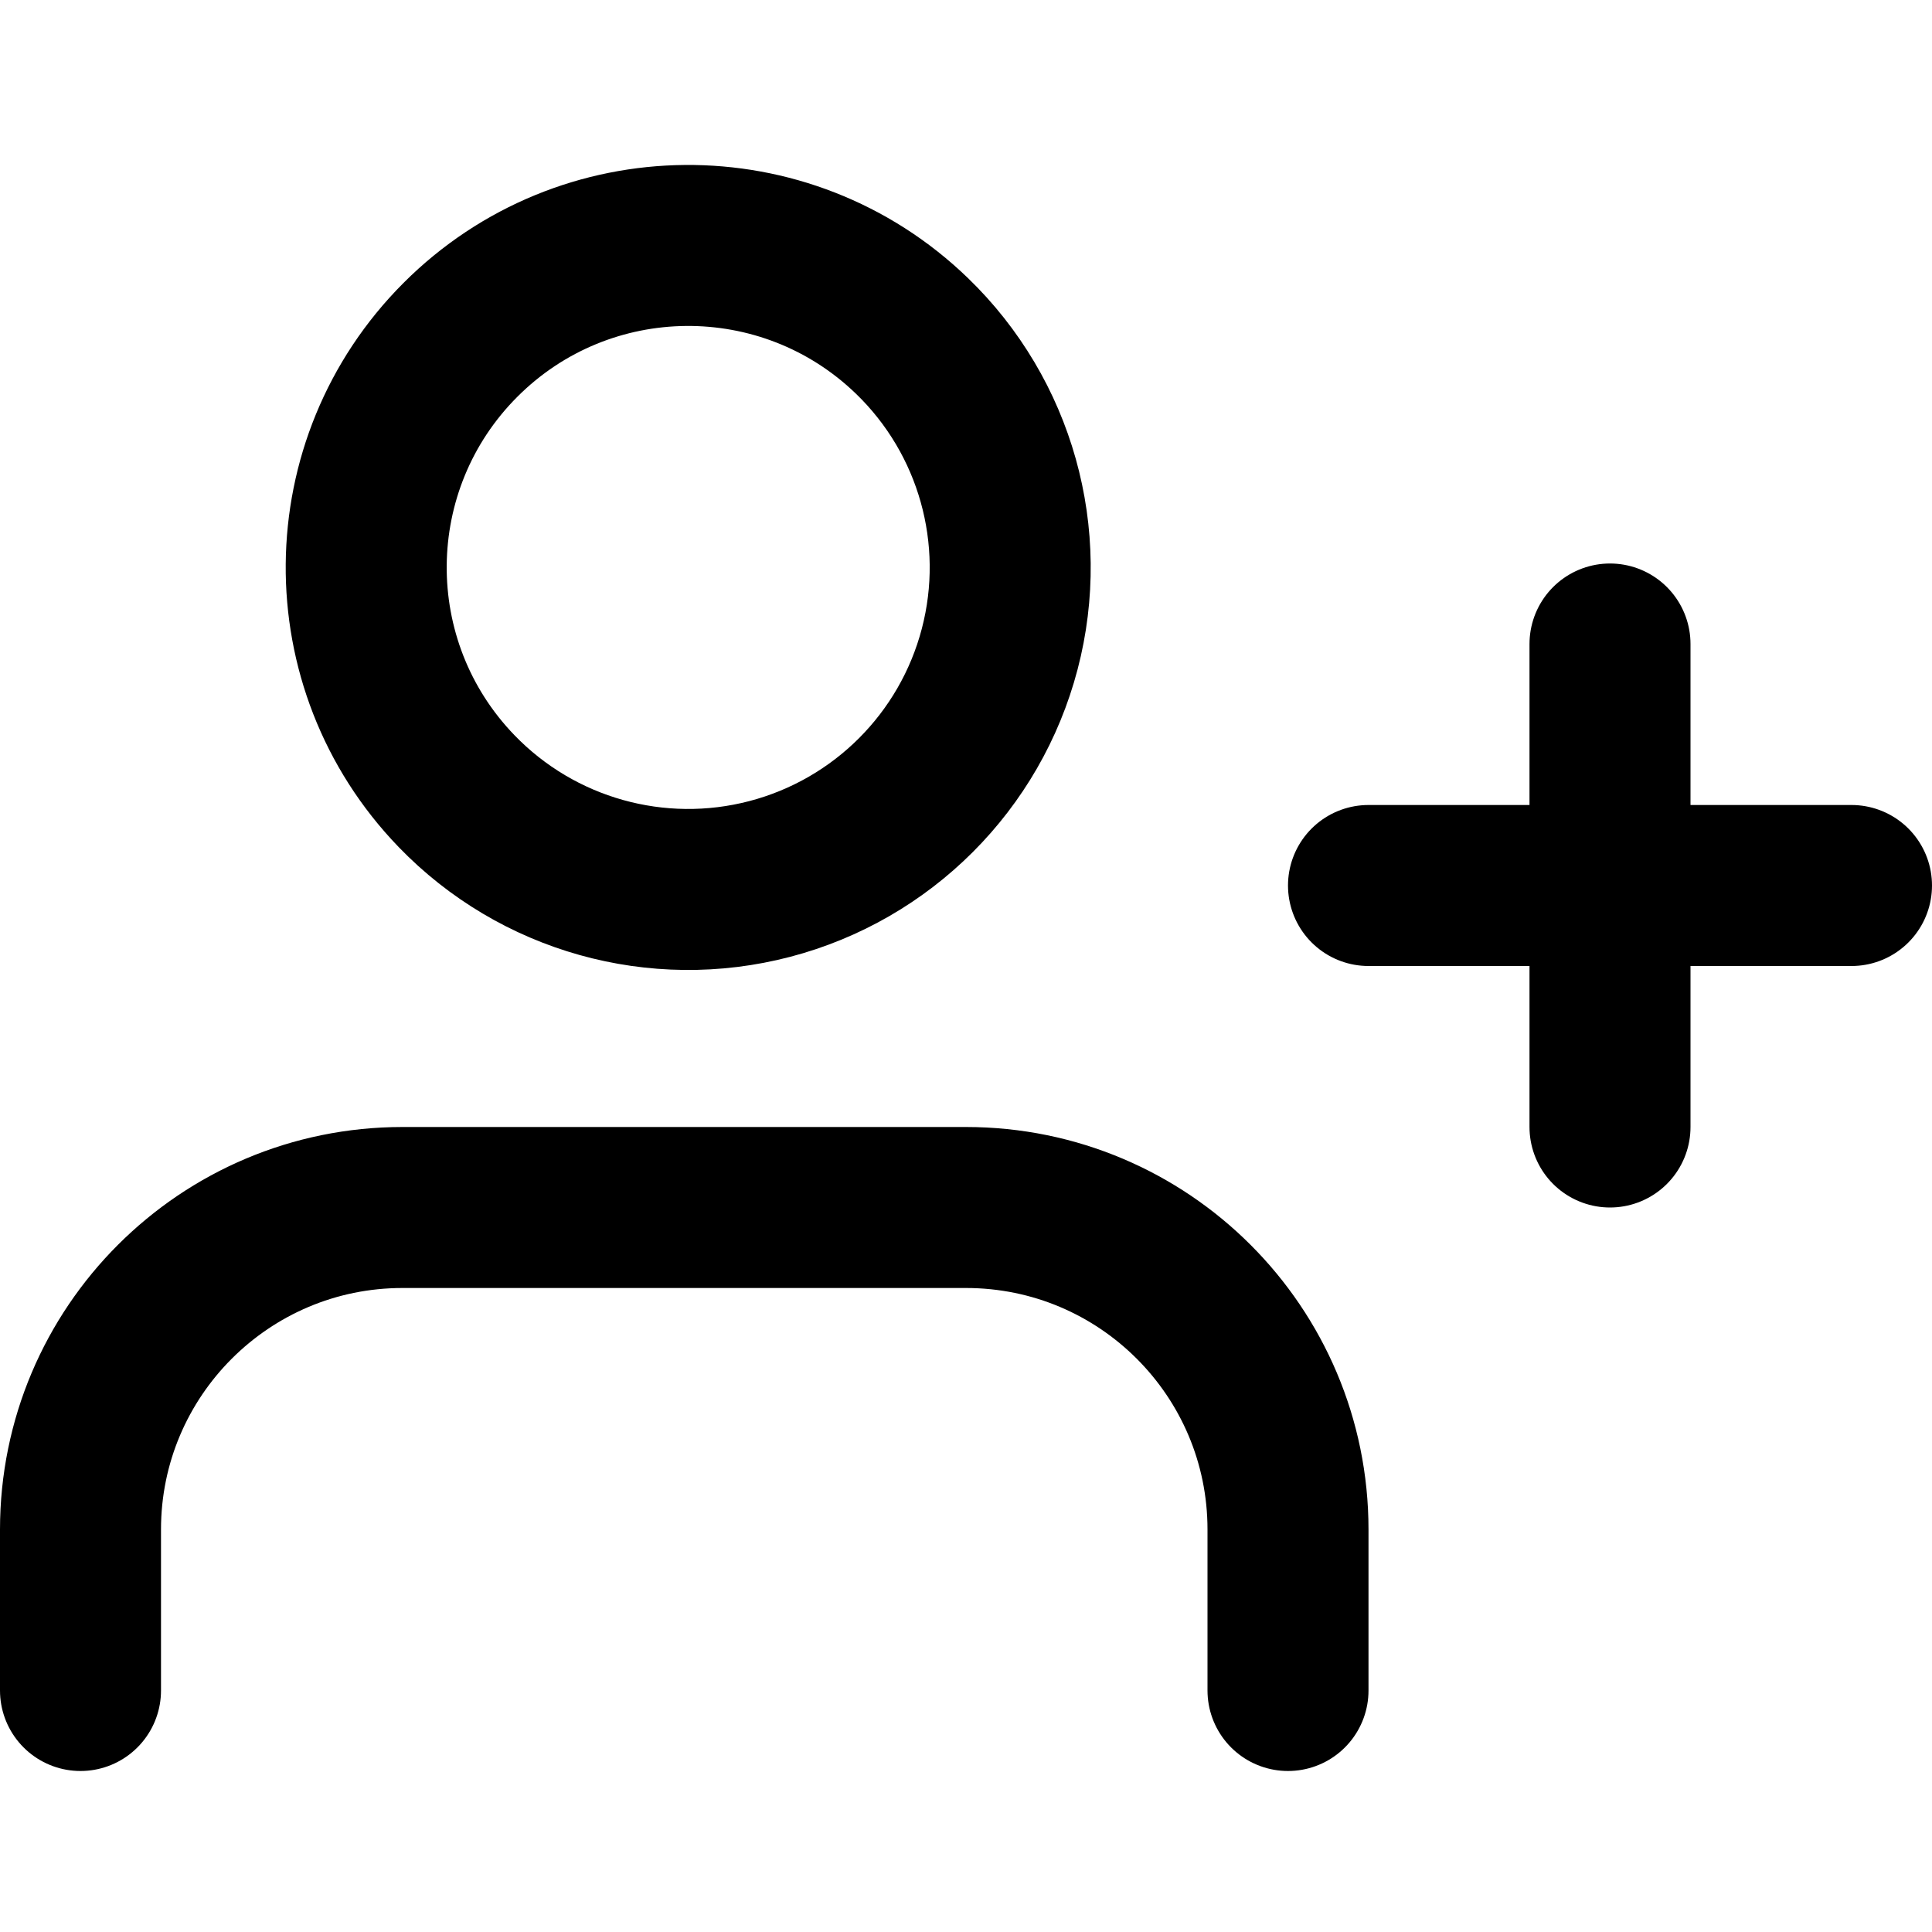
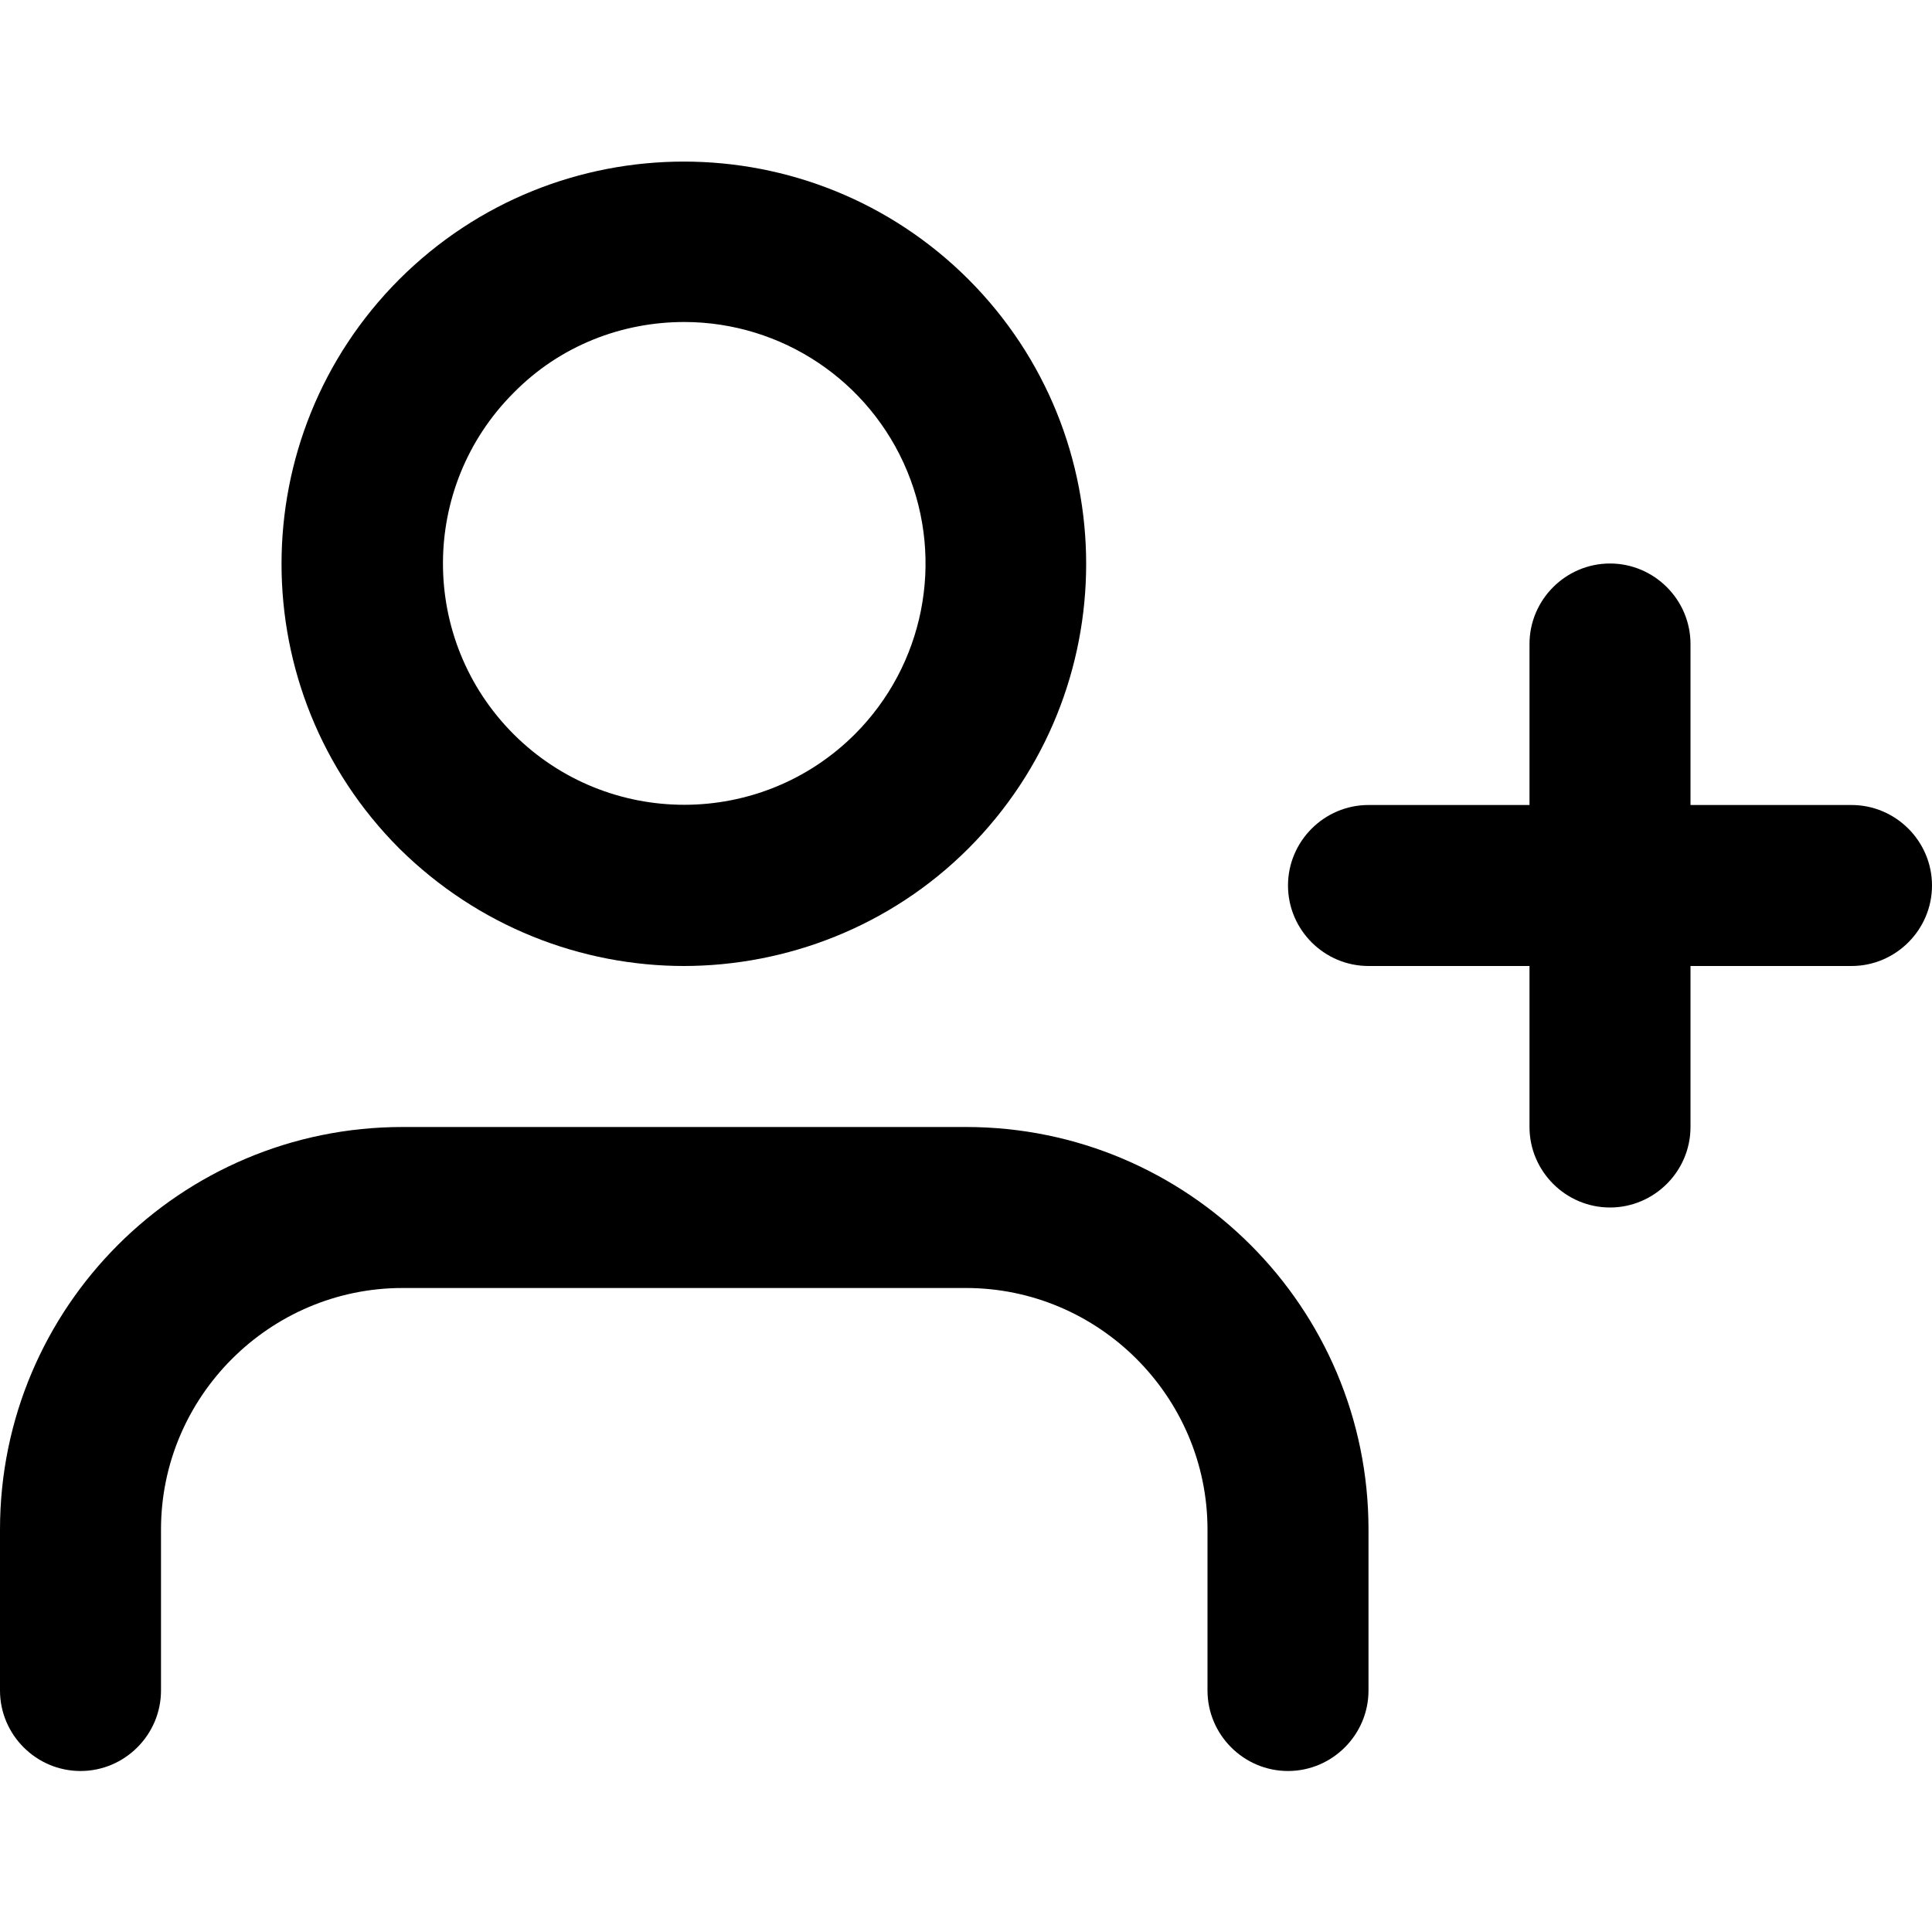
<svg xmlns="http://www.w3.org/2000/svg" viewBox="0 0 24 24">
-   <path d="M16 21v-2 0a4 4 0 00-4-4H5h0a4 4 0 00-4 4s0 0 0 0v2M11.328 4.172a4 4 0 11-5.656 5.656 4 4 0 015.656-5.656M20 8v6m3-3h-6" stroke-linecap="round" stroke-width="2" stroke="#000" fill="none" stroke-linejoin="round" />
+   <path d="M16 22c-.55 0-1-.45-1-1v-2c0-1.65-1.35-3-3-3H5c-1.65 0-3 1.35-3 3v2c0 .55-.45 1-1 1s-1-.45-1-1v-2c0-2.76 2.24-5 5-5h7c2.76 0 5 2.24 5 5v2c0 .55-.45 1-1 1zM8.5 12c-1.28 0-2.56-.49-3.54-1.46a5.003 5.003 0 010-7.07 5.003 5.003 0 017.07 0 5.003 5.003 0 010 7.07c-.97.97-2.26 1.46-3.54 1.46zm0-8c-.77 0-1.54.29-2.12.88a3 3 0 000 4.24 3 3 0 004.24 0A3 3 0 008.5 4zM20 15c-.55 0-1-.45-1-1V8c0-.55.45-1 1-1s1 .45 1 1v6c0 .55-.45 1-1 1z" />
+   <path d="M23 12h-6c-.55 0-1-.45-1-1s.45-1 1-1h6c.55 0 1 .45 1 1s-.45 1-1 1z" />
</svg>
